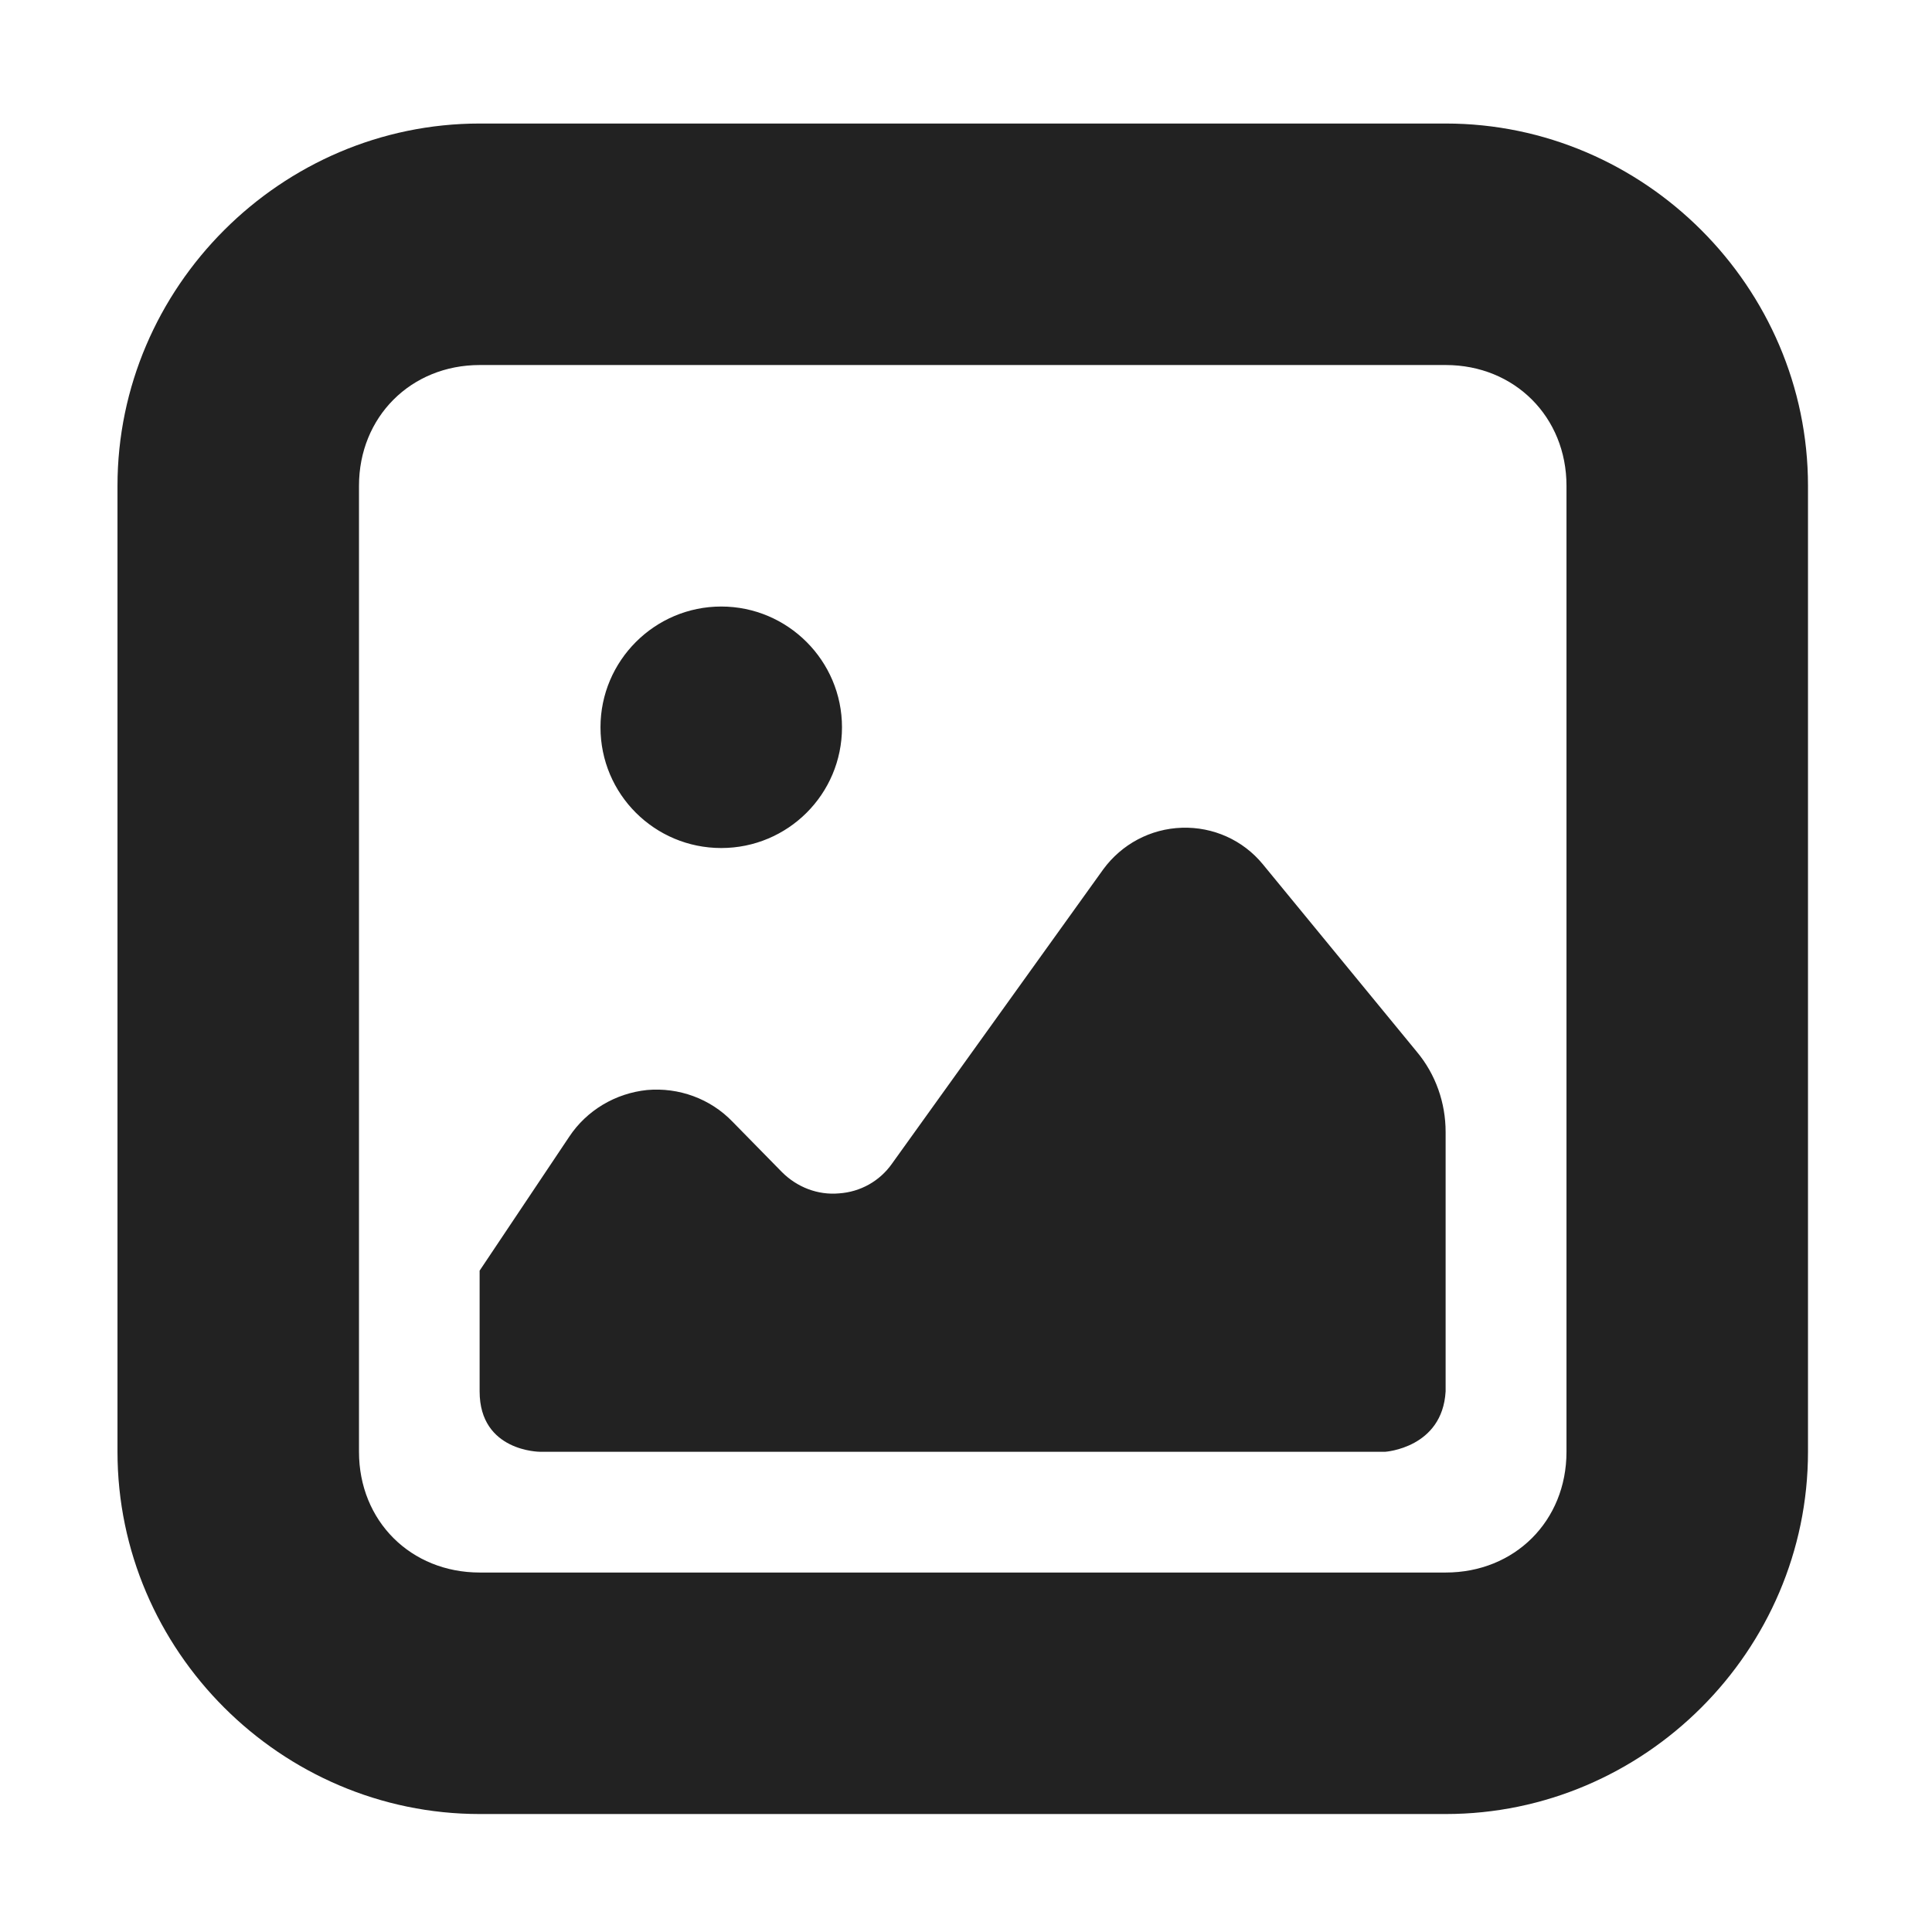
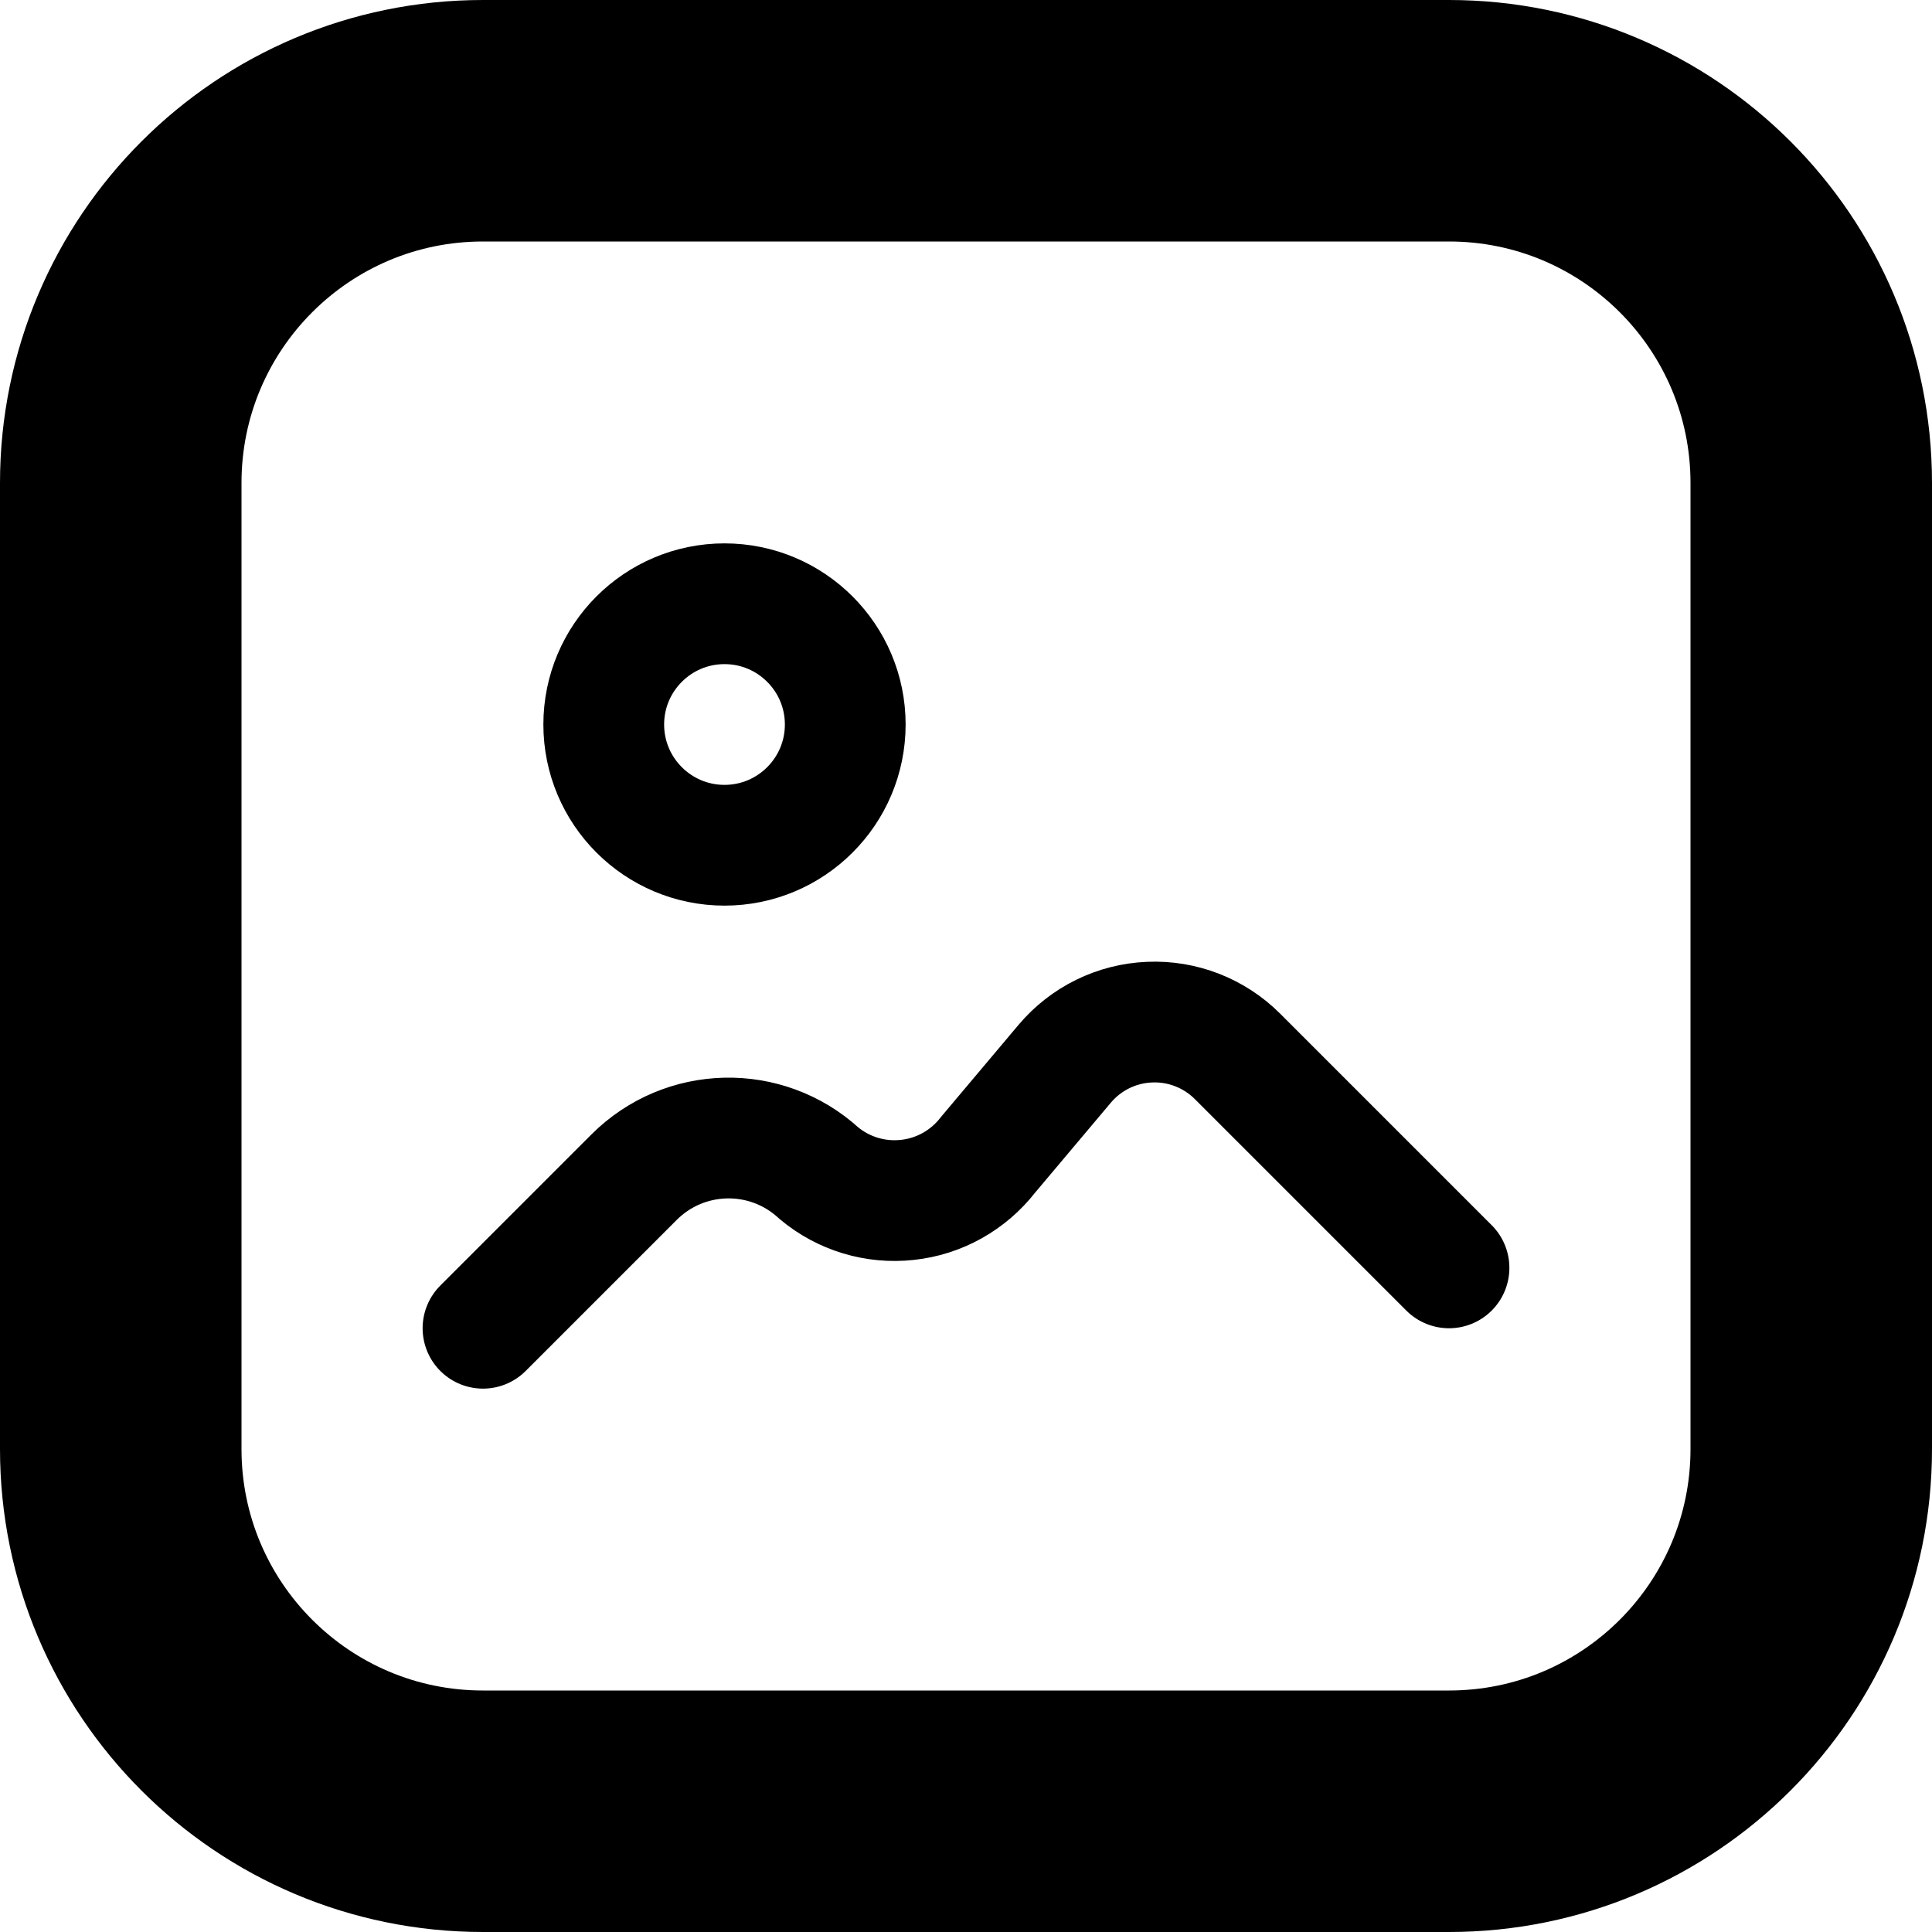
- <svg xmlns="http://www.w3.org/2000/svg" height="16px" viewBox="0 0 16 16" width="16px">
-   <g fill="#222222">
-     <path d="m 5.973 5.023 c -0.551 0 -1 0.449 -1 1 c 0 0.555 0.449 1 1 1 c 0.551 0 1 -0.445 1 -1 c 0 -0.551 -0.449 -1 -1 -1 z m 3.164 2.176 l -1.75 2.438 c -0.102 0.145 -0.262 0.234 -0.438 0.246 c -0.176 0.016 -0.348 -0.051 -0.473 -0.176 l -0.41 -0.418 c -0.184 -0.191 -0.445 -0.285 -0.707 -0.262 c -0.262 0.027 -0.5 0.168 -0.645 0.387 l -0.742 1.109 v 1 c 0 0.5 0.5 0.5 0.5 0.5 h 7 s 0.473 -0.031 0.5 -0.5 v -2.148 c 0 -0.242 -0.082 -0.477 -0.238 -0.664 l -1.277 -1.555 c -0.164 -0.199 -0.41 -0.309 -0.668 -0.301 c -0.262 0.008 -0.5 0.137 -0.652 0.344 z m 0 0" />
-     <path d="m 3.973 1.023 c -1.645 0 -3 1.355 -3 3 v 8 c 0 1.648 1.355 3 3 3 h 8 c 1.645 0 3 -1.352 3 -3 v -8 c 0 -1.645 -1.355 -3 -3 -3 z m 0 2 h 8 c 0.57 0 1 0.43 1 1 v 8 c 0 0.574 -0.43 1 -1 1 h -8 c -0.57 0 -1 -0.426 -1 -1 v -8 c 0 -0.57 0.43 -1 1 -1 z m 0 0" />
-   </g>
+ <svg xmlns="http://www.w3.org/2000/svg" xmlns:ns1="https://www.gtk.org/grappa" ns1:rendering="symbolic" width="16" height="16" ns1:version="1" ns1:state="0" ns1:state-names="outline state3 empty">
+   <defs id="defs1" fill="url(&quot;#gpa:foreground&quot;) rgb(0,0,0)" stroke="none" class="foreground foreground-fill" ns1:states="none" ns1:animation-repeat="0" ns1:animation-segment="0" ns1:fill="foreground">
+     </defs>
+   <path id="hills" fill="none" stroke="url(&quot;#gpa:foreground&quot;) rgb(0,0,0)" stroke-opacity="1" stroke-width="1" stroke-linecap="round" stroke-linejoin="round" d="M 7 6 C 7 6.552, 6.552 7, 6 7 C 5.448 7, 5 6.552, 5 6 C 5 5.448, 5.448 5, 6 5 C 6.552 5, 7 5.448, 7 6 Z M 4 11 L 5.251 9.749 C 5.67 9.33, 6.344 9.315, 6.781 9.715 C 6.985 9.886, 7.25 9.966, 7.514 9.937 C 7.779 9.909, 8.02 9.773, 8.183 9.563 L 8.817 8.81 C 8.993 8.601, 9.248 8.476, 9.52 8.465 C 9.792 8.453, 10.056 8.556, 10.249 8.749 L 12 10.5" class="transparent-fill foreground-stroke" ns1:stroke="foreground" ns1:fill="none" ns1:states="outline state3" ns1:stroke-minwidth="25%" ns1:stroke-maxwidth="200%">
+     </path>
+   <path id="rounded" fill="none" stroke="url(&quot;#gpa:foreground&quot;) rgb(0,0,0)" stroke-opacity="1" stroke-width="2" stroke-linecap="round" stroke-linejoin="round" stroke-miterlimit="4" stroke-dashoffset="3.2" d="M 4 1 L 12 1 C 13.657 1, 15 2.343, 15 4 L 15 12 C 15 13.657, 13.657 15, 12 15 L 4 15 C 2.343 15, 1 13.657, 1 12 L 1 4 C 1 2.343, 2.343 1, 4 1 Z" class="transparent-fill foreground-stroke" ns1:stroke="foreground" ns1:fill="none" ns1:states="outline state3" ns1:stroke-minwidth="25%" ns1:stroke-maxwidth="150%">
+     </path>
</svg>
